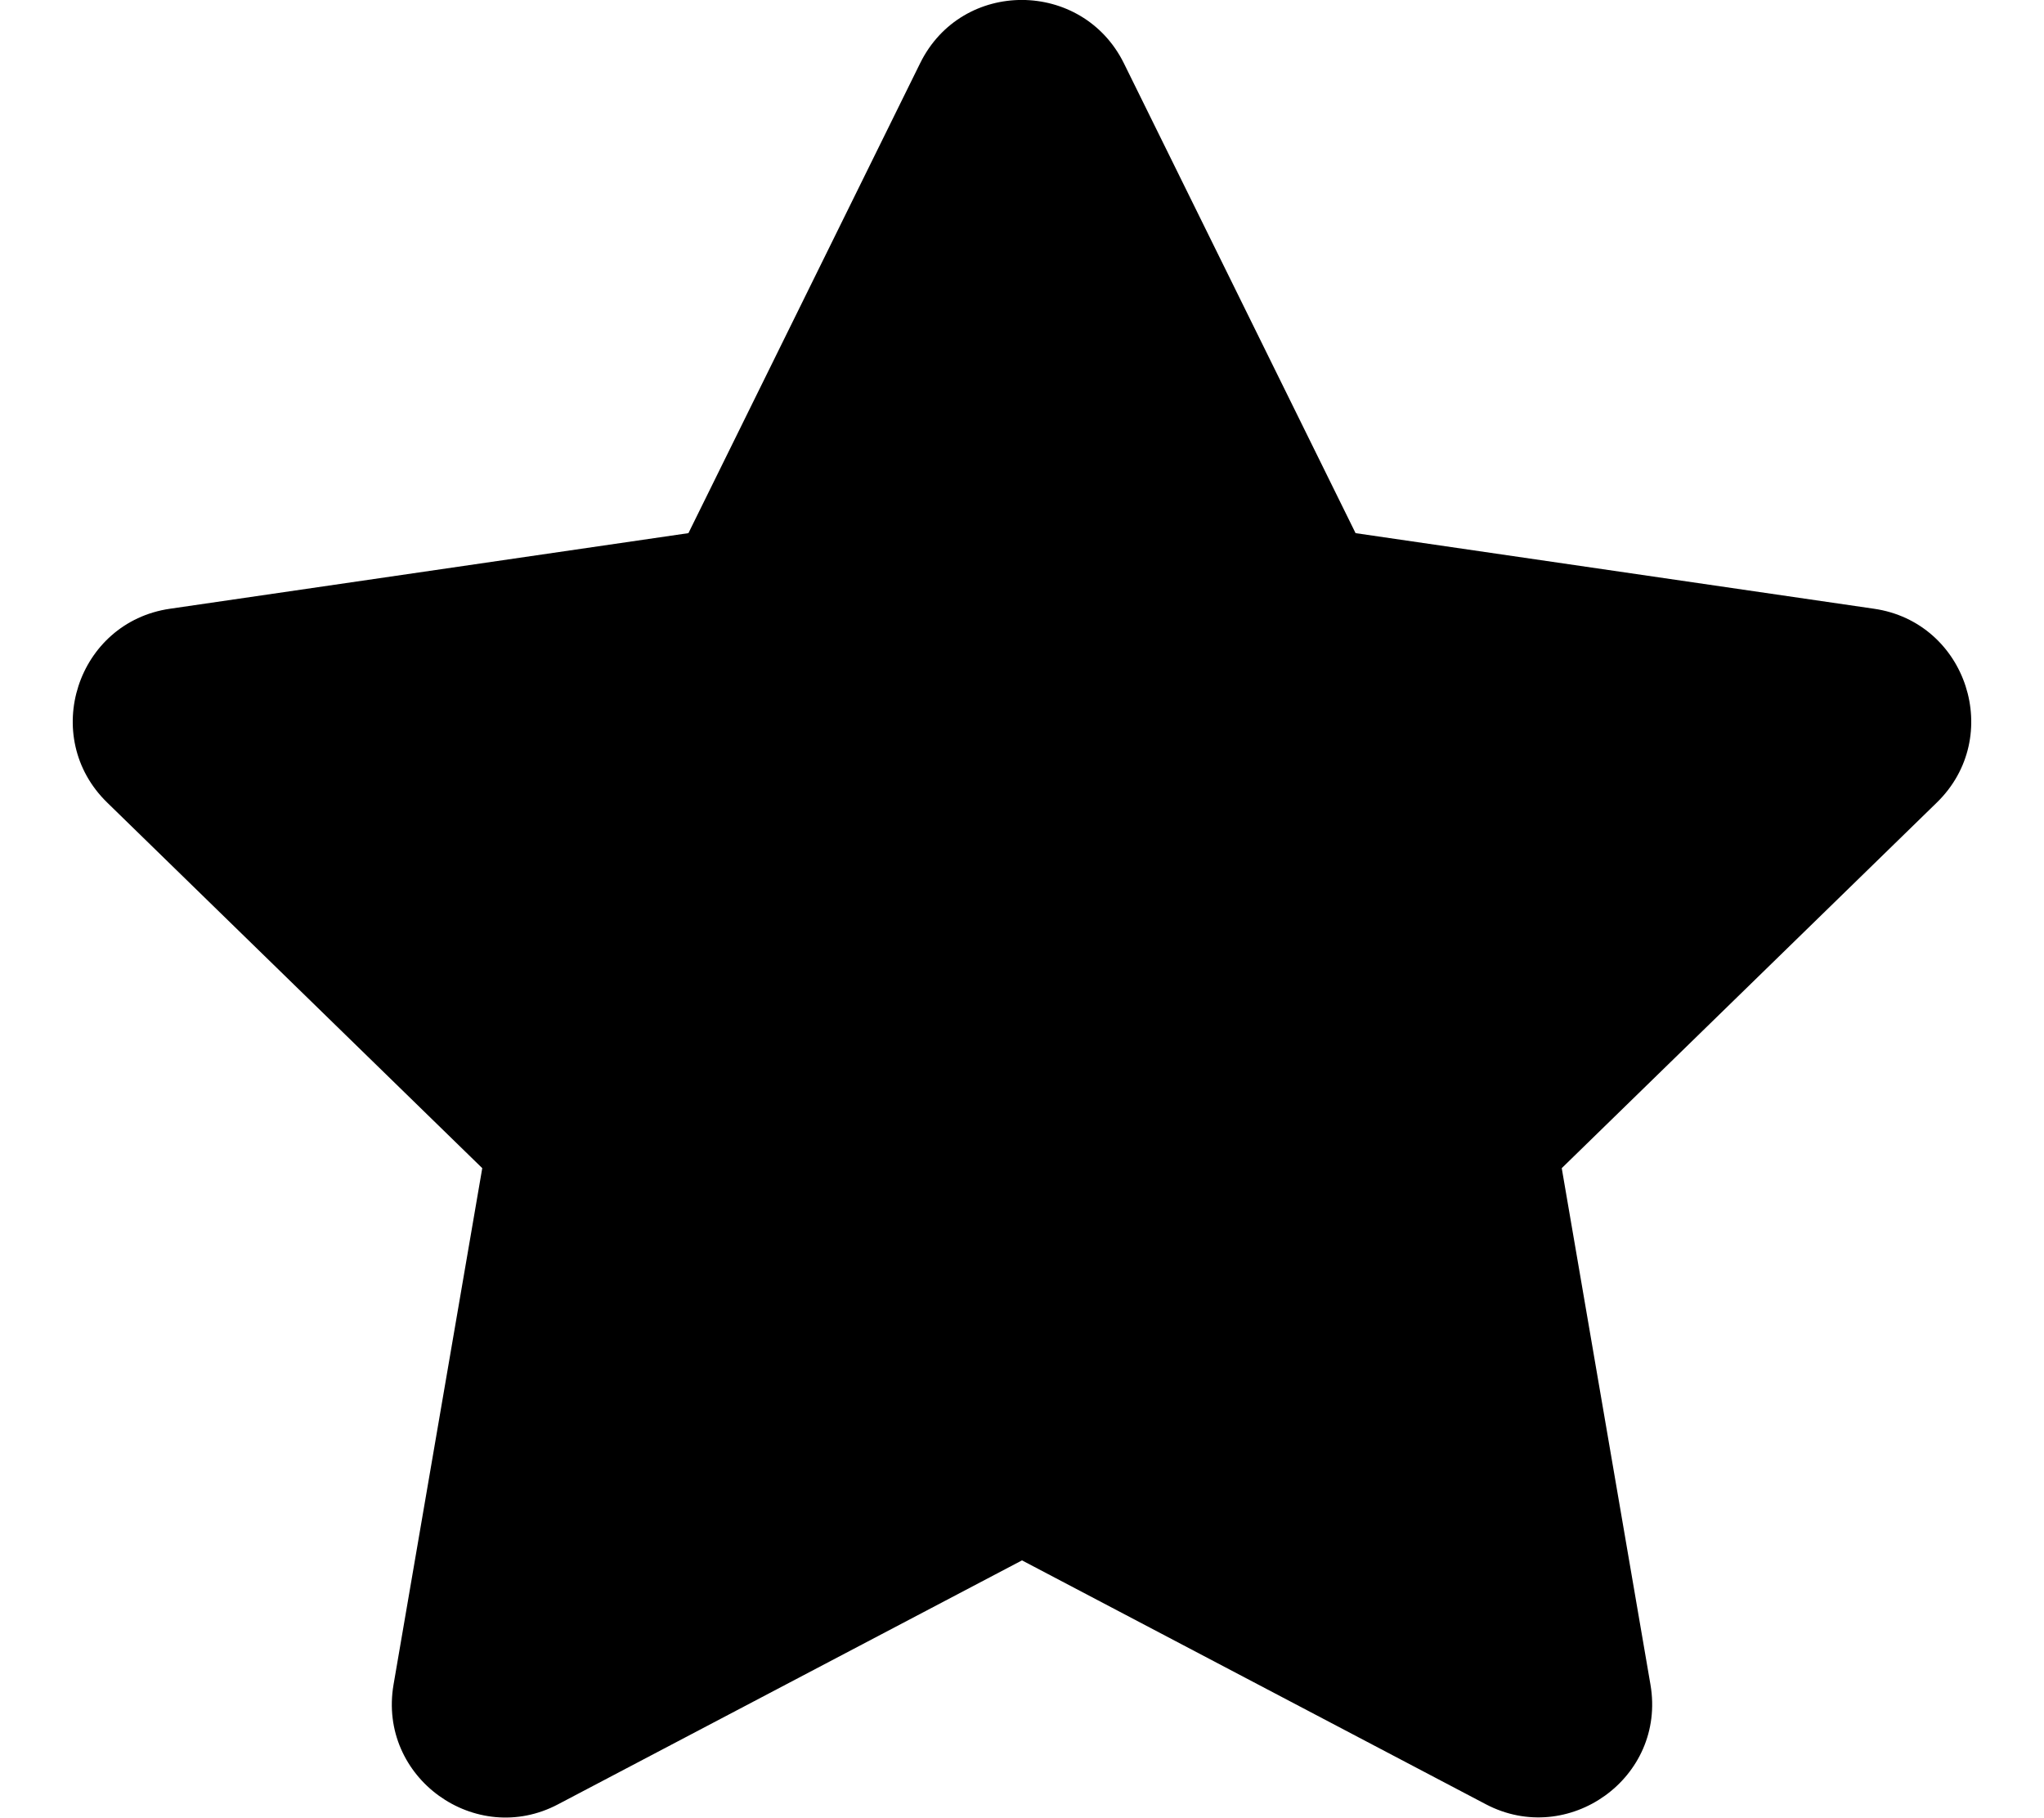
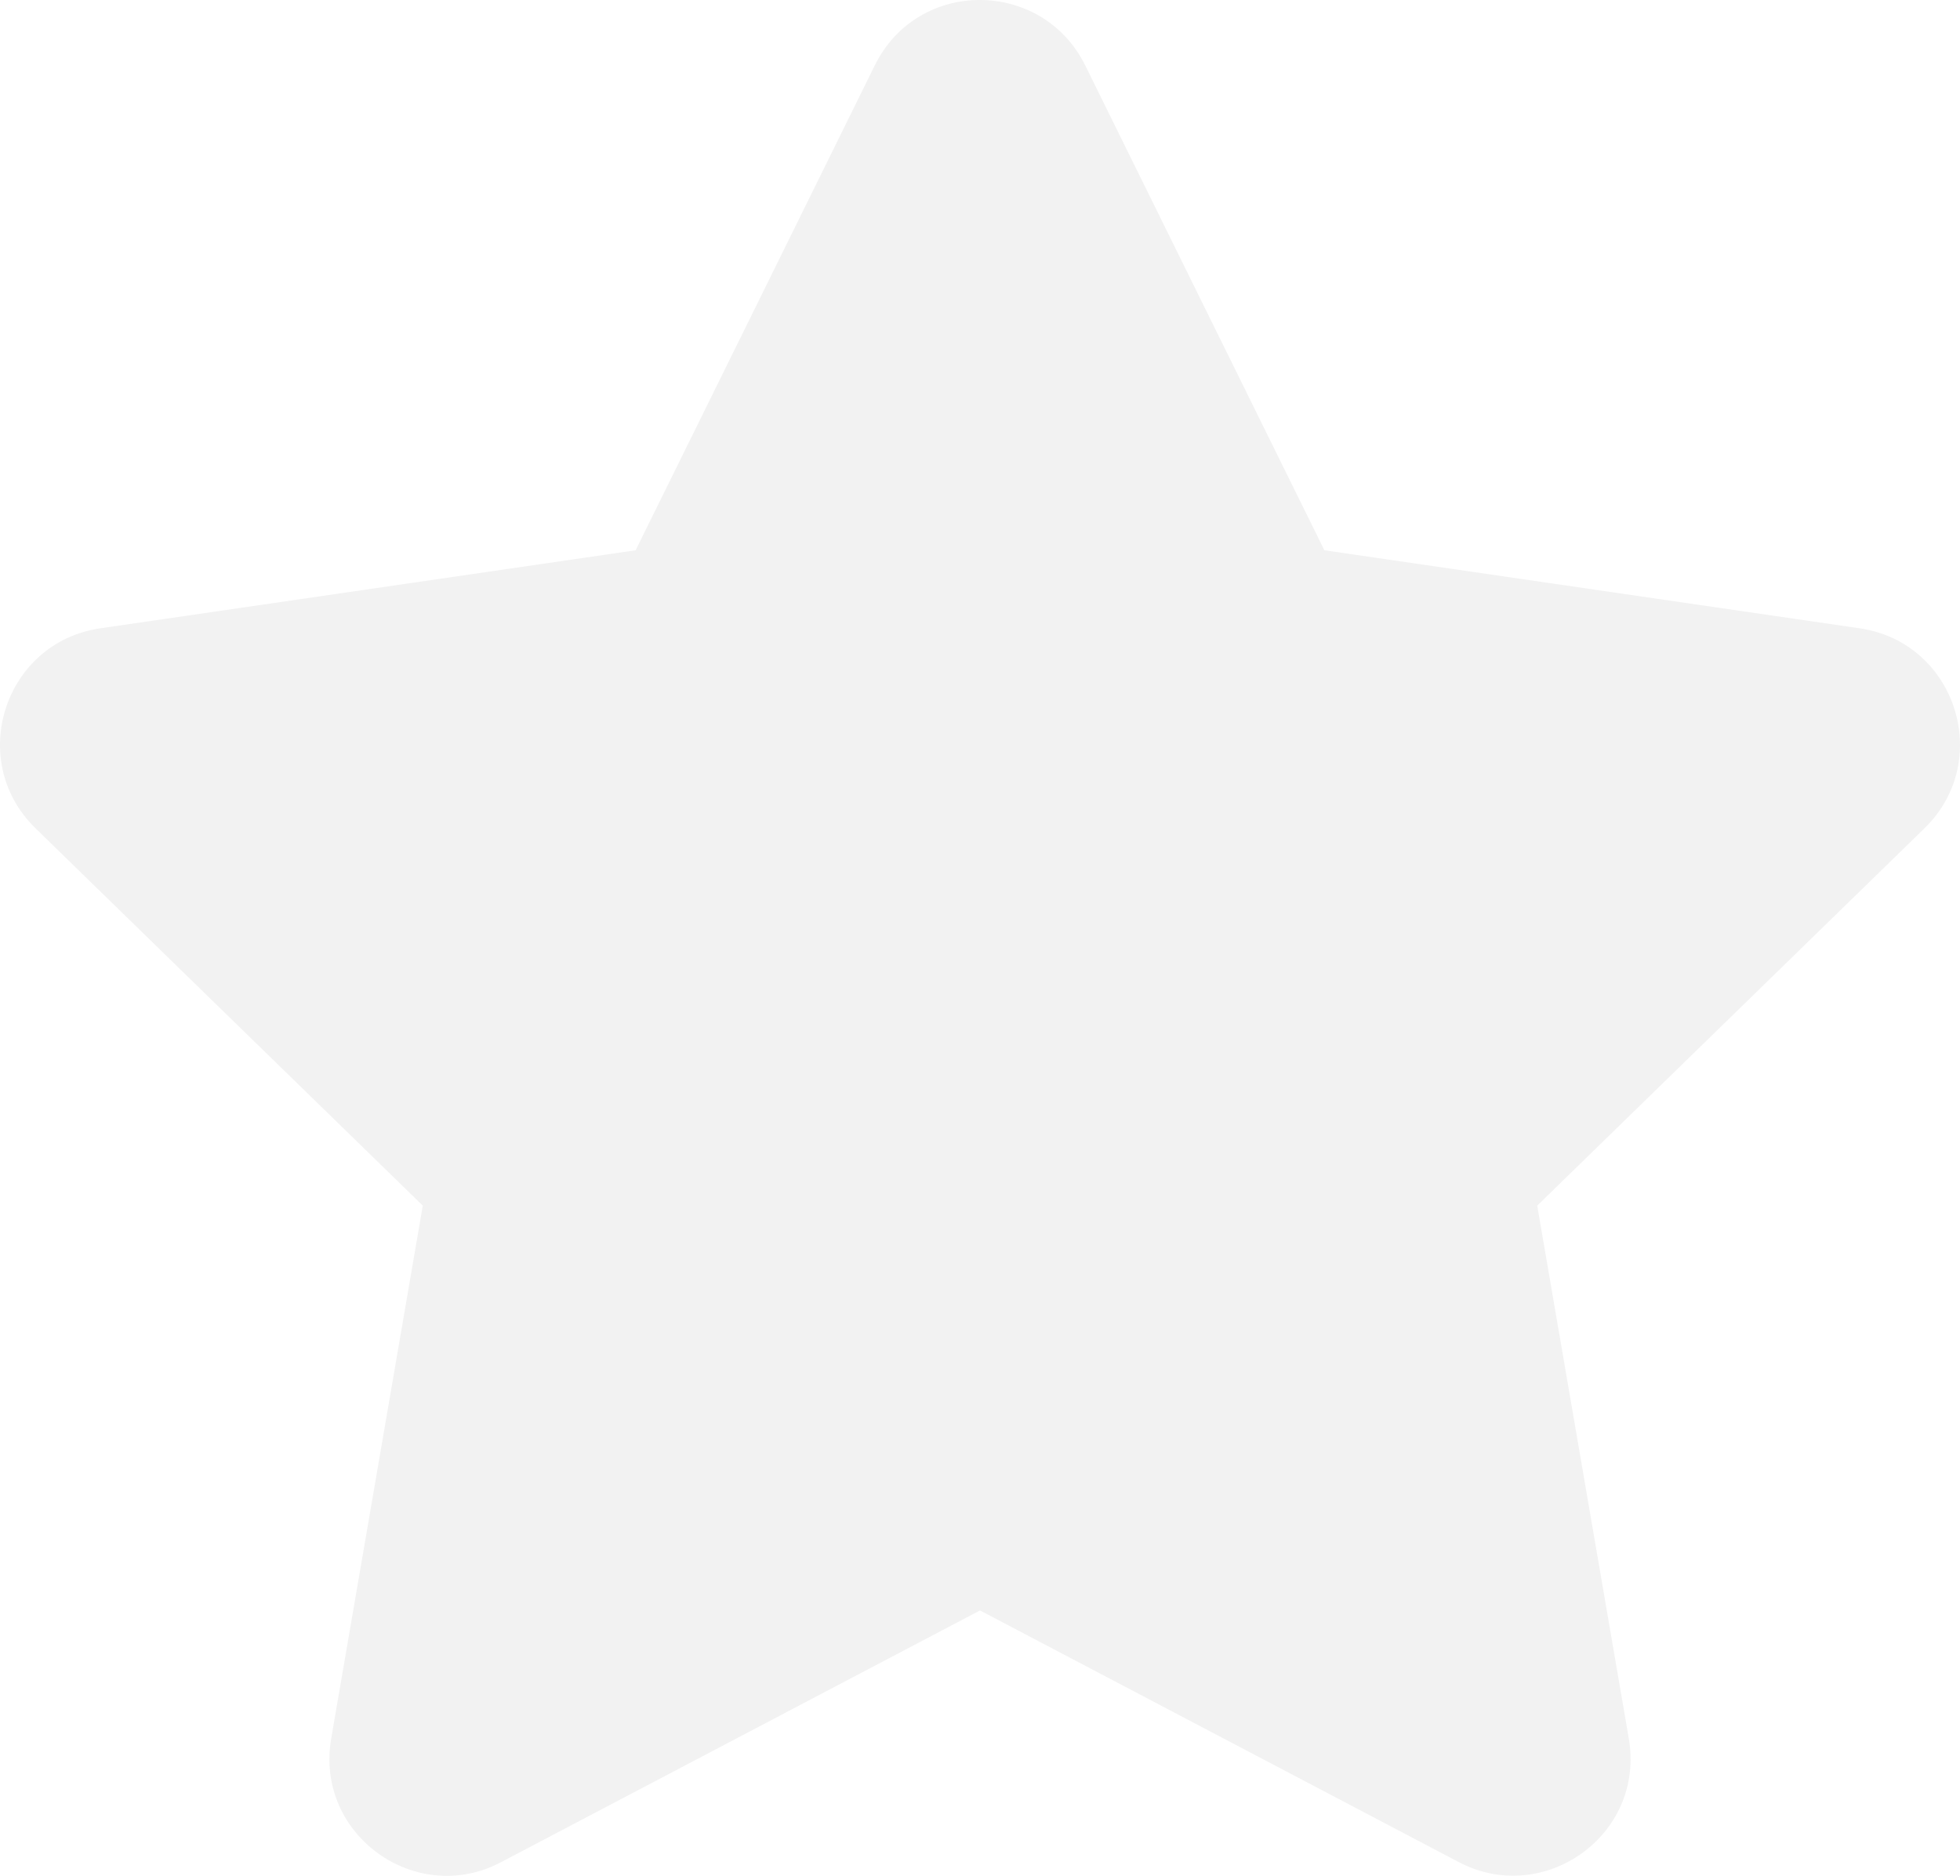
- <svg xmlns="http://www.w3.org/2000/svg" aria-hidden="true" focusable="false" data-prefix="fas" data-icon="star" class="svg-inline--fa fa-star fa-w-18" role="img" viewBox="0 0 576 512">
-   <path fill="currentColor" d="M259.3 17.8L194 150.2 47.9 171.5c-26.2 3.8-36.7 36.1-17.7 54.6l105.7 103-25 145.5c-4.5 26.3 23.2 46 46.4 33.7L288 439.6l130.7 68.7c23.2 12.2 50.9-7.4 46.4-33.7l-25-145.5 105.7-103c19-18.5 8.5-50.8-17.7-54.6L382 150.2 316.7 17.8c-11.7-23.6-45.6-23.9-57.4 0z" />
+ <svg xmlns="http://www.w3.org/2000/svg" id="Calque_1" data-name="Calque 1" viewBox="0 0 535 512.06">
+   <defs>
+     <style>.cls-1{fill:#f2f2f2;}</style>
+   </defs>
+   <path class="cls-1" d="M259.3,17.8,194,150.2,47.9,171.5c-26.2,3.8-36.7,36.1-17.7,54.6l105.7,103-25,145.5c-4.5,26.3,23.2,46,46.4,33.7L288,439.6l130.7,68.7c23.2,12.2,50.9-7.4,46.4-33.7l-25-145.5,105.7-103c19-18.5,8.5-50.8-17.7-54.6L382,150.2,316.7,17.8c-11.7-23.6-45.6-23.9-57.4,0Z" transform="translate(-20.5 0.01)" />
</svg>
